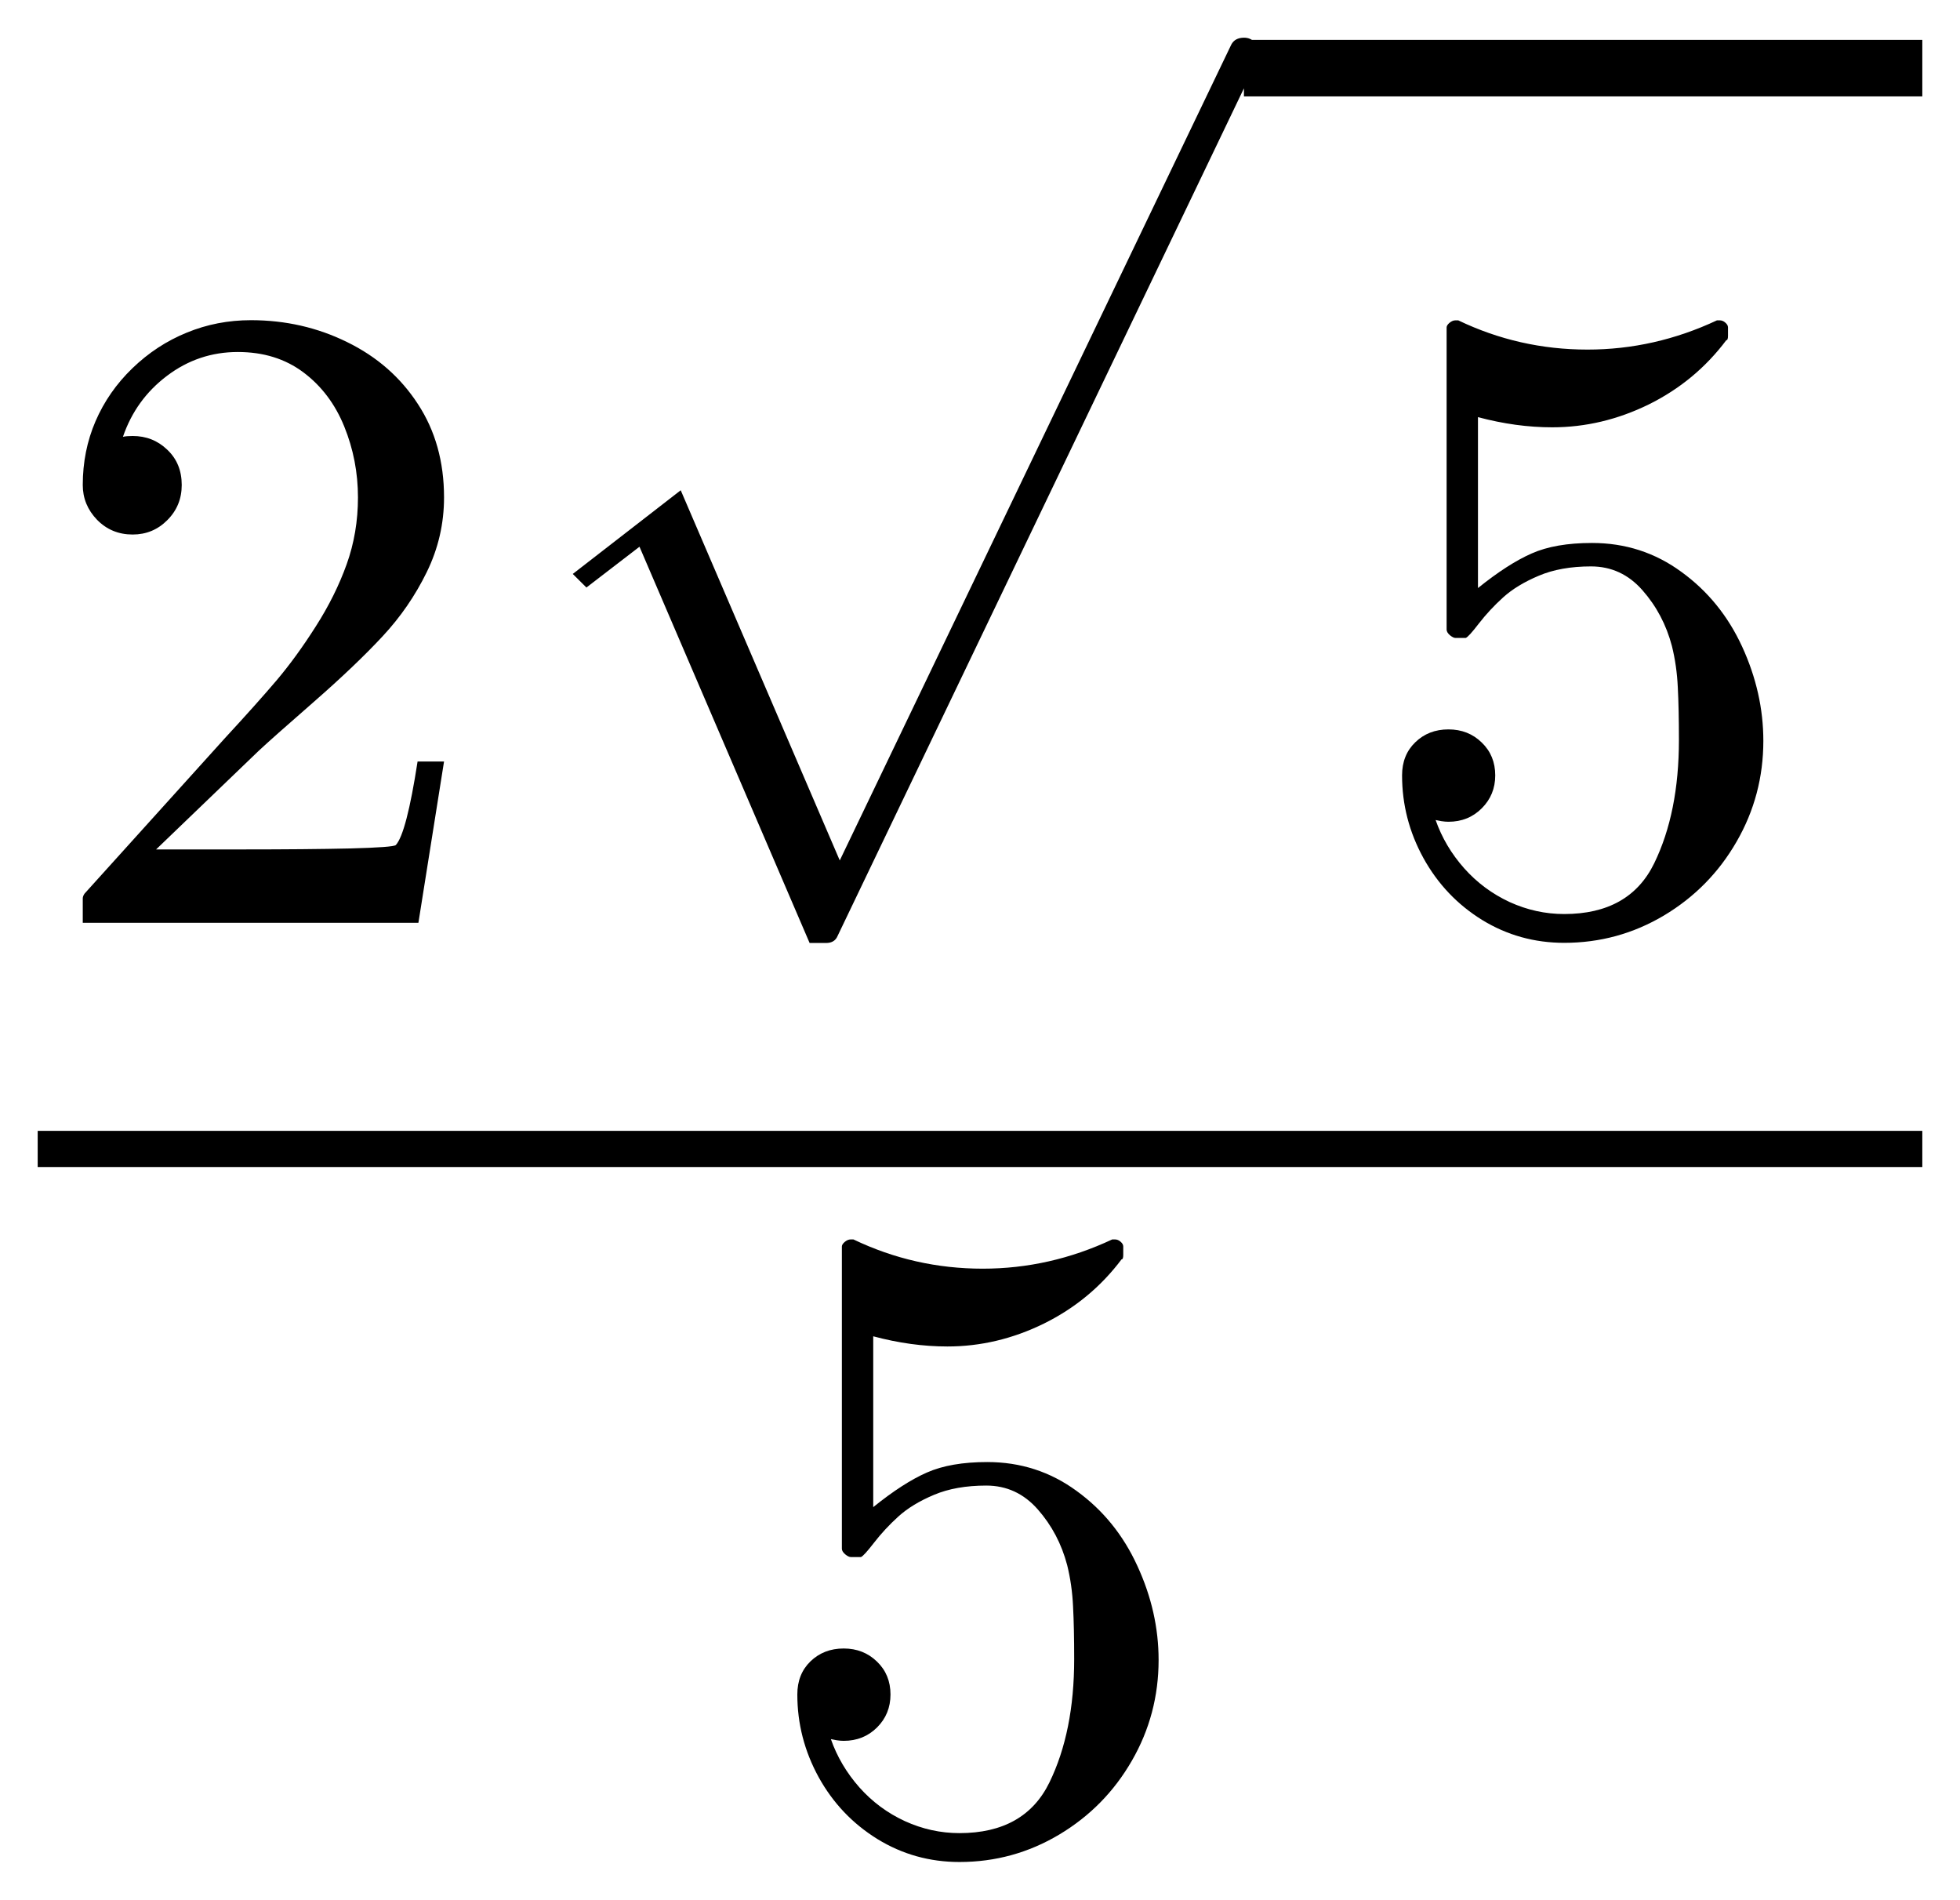
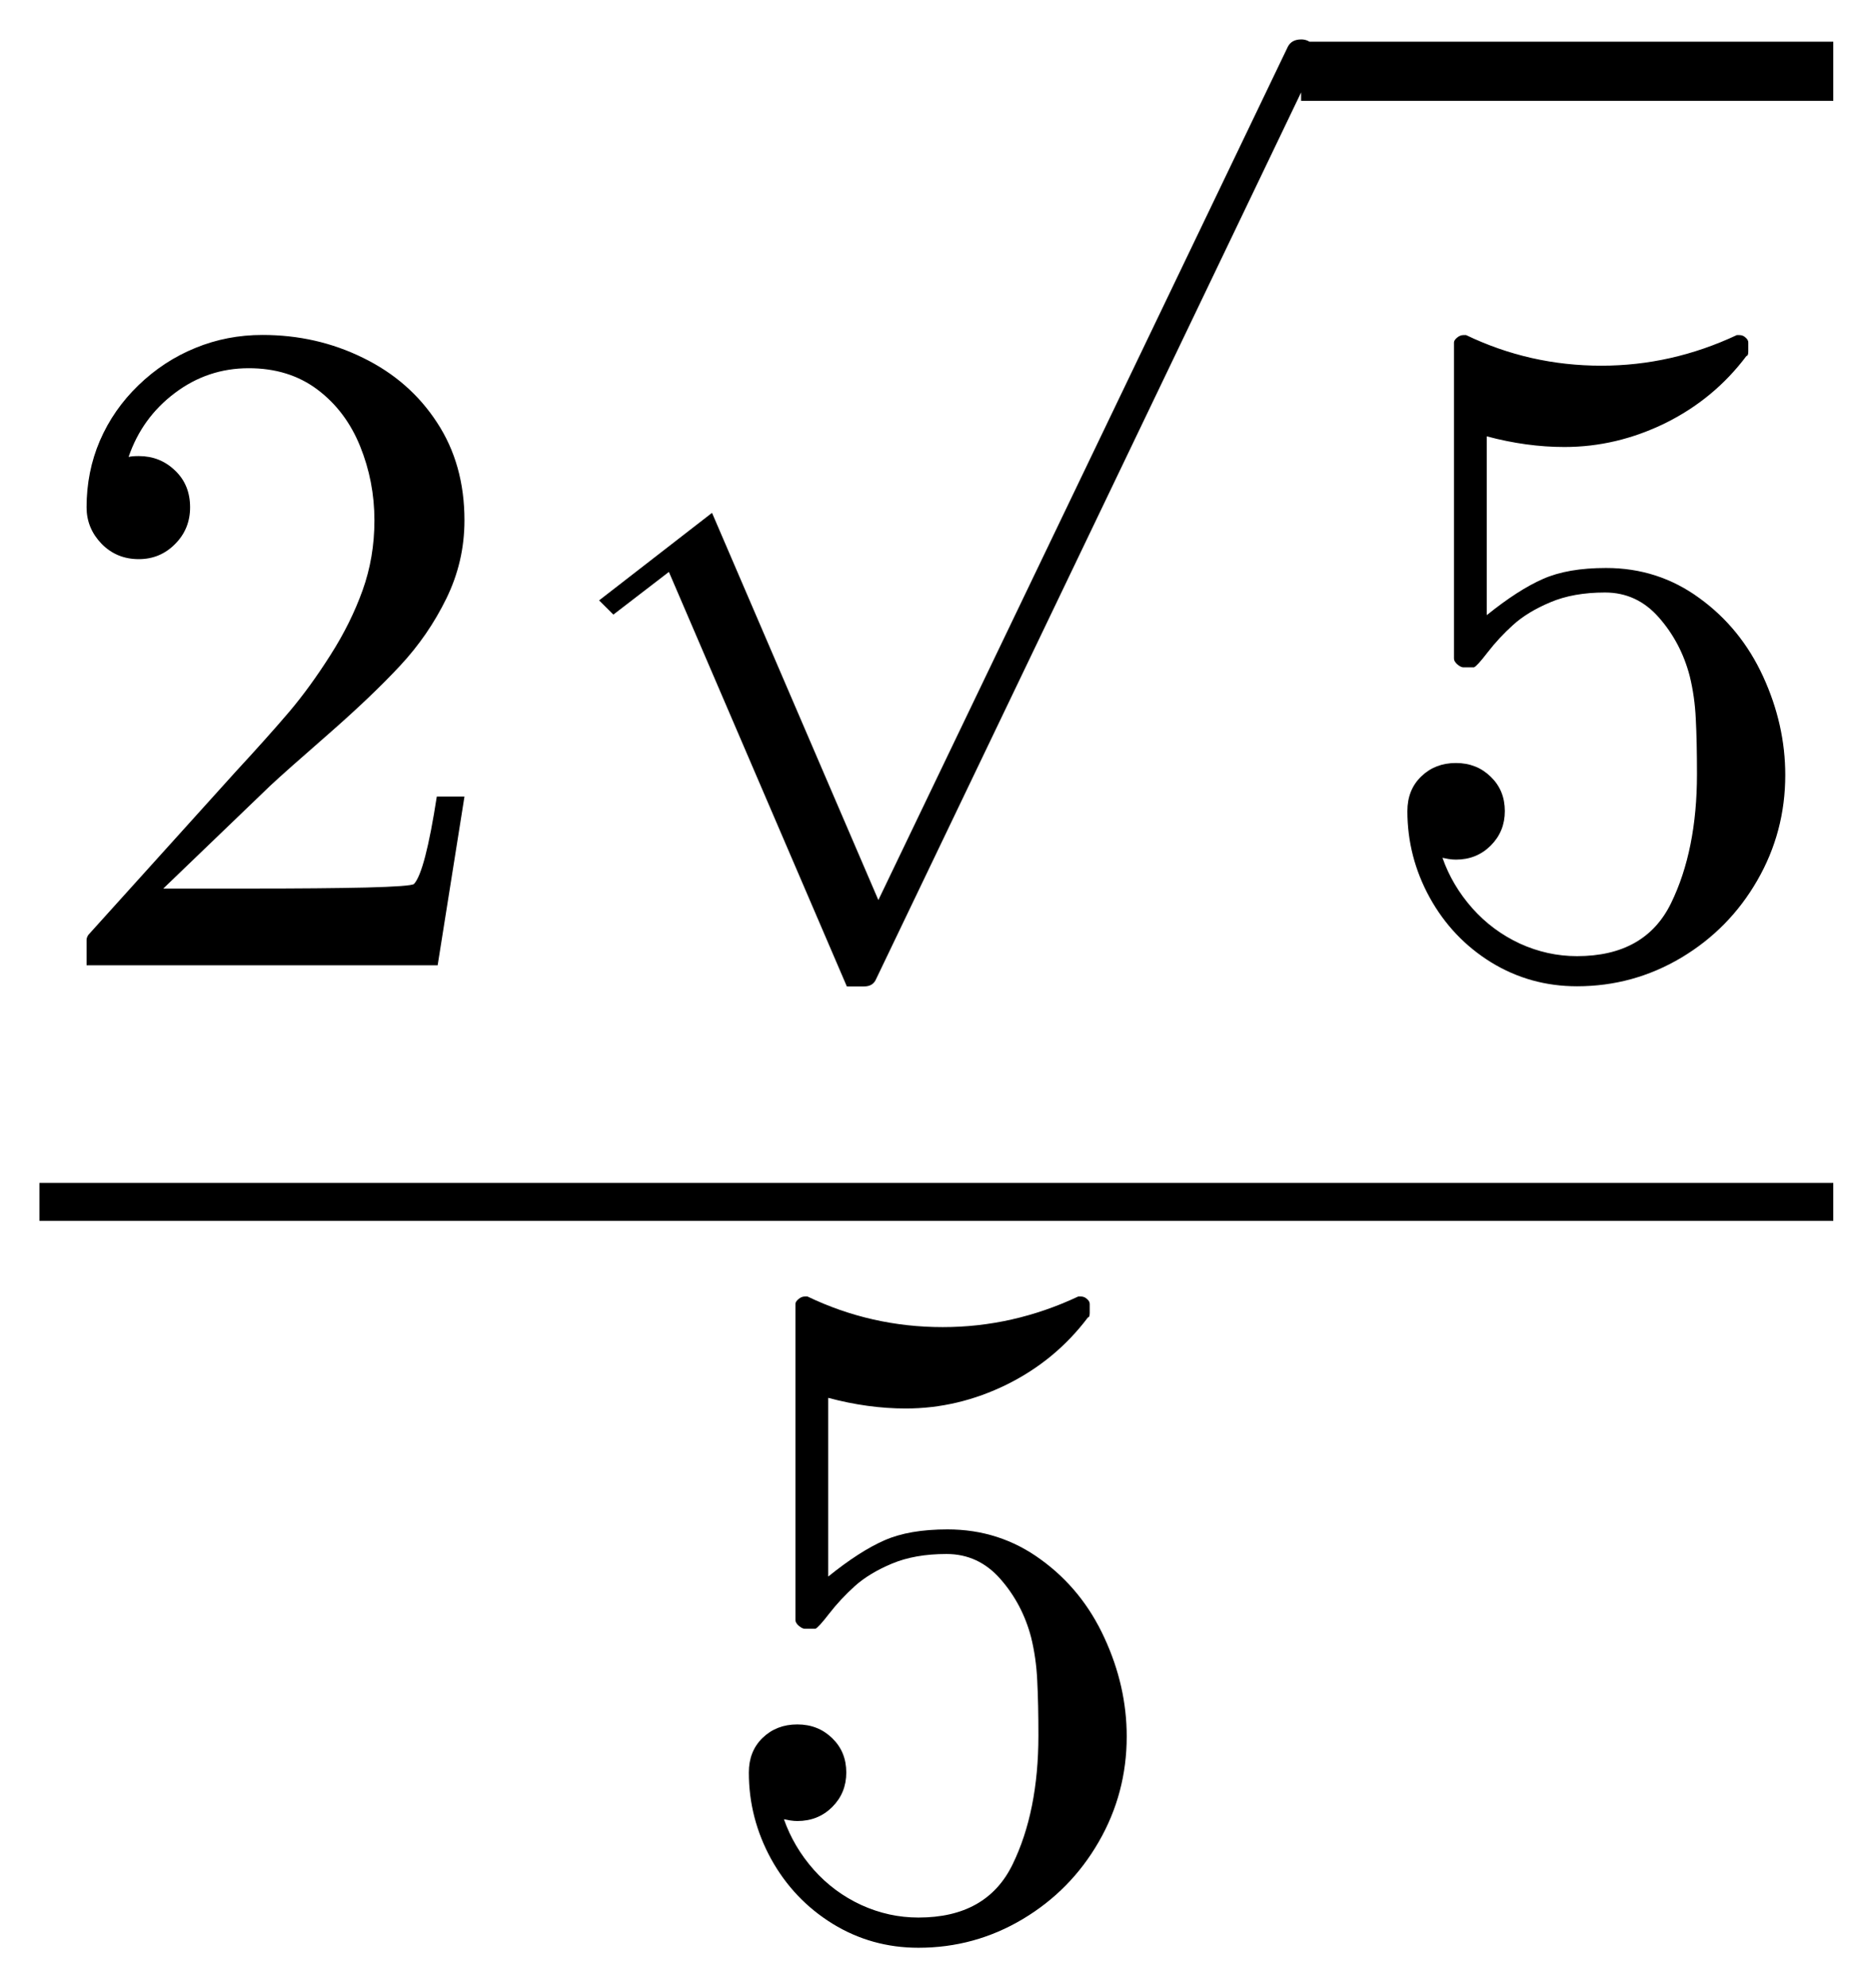
- <svg xmlns="http://www.w3.org/2000/svg" width="26.003pt" height="25.198pt" viewBox="0 0 26.003 25.198" version="1.1">
+ <svg xmlns="http://www.w3.org/2000/svg" width="23.753pt" height="25.198pt" viewBox="0 0 23.753 25.198" version="1.1">
  <defs>
    <style type="text/css">*{stroke-linejoin: round; stroke-linecap: butt}</style>
  </defs>
  <g id="figure_1">
    <g id="patch_1">
-       <path d="M 0 25.198  L 26.003 25.198  L 26.003 0  L 0 0  L 0 25.198  z " style="fill: none; opacity: 0" />
+       <path d="M 0 25.198  L 23.753 25.198  L 23.753 0  L 0 0  L 0 25.198  z " style="fill: none; opacity: 0" />
    </g>
    <g id="axes_1">
      <g id="patch_2">
-         <path d="M 1.098 12.24  L 1.098 11.918  Q 1.098 11.888 1.121 11.854  L 2.984 9.791  Q 3.406 9.334 3.669 9.025  Q 3.933 8.713 4.19 8.308  Q 4.449 7.903 4.599 7.485  Q 4.749 7.067 4.749 6.598  Q 4.749 6.105 4.567 5.657  Q 4.385 5.209 4.025 4.939  Q 3.665 4.669 3.155 4.669  Q 2.634 4.669 2.217 4.984  Q 1.801 5.297 1.631 5.794  Q 1.677 5.783 1.76 5.783  Q 2.03 5.783 2.219 5.965  Q 2.411 6.146 2.411 6.433  Q 2.411 6.709 2.219 6.9  Q 2.03 7.09 1.76 7.09  Q 1.479 7.09 1.288 6.895  Q 1.098 6.698 1.098 6.433  Q 1.098 5.981 1.267 5.588  Q 1.438 5.192 1.756 4.885  Q 2.077 4.575 2.478 4.412  Q 2.879 4.247 3.329 4.247  Q 4.016 4.247 4.606 4.538  Q 5.199 4.828 5.544 5.359  Q 5.891 5.888 5.891 6.598  Q 5.891 7.12 5.662 7.588  Q 5.433 8.057 5.075 8.441  Q 4.719 8.824 4.162 9.311  Q 3.605 9.797 3.431 9.96  L 2.071 11.267  L 3.224 11.267  Q 4.074 11.267 4.646 11.254  Q 5.218 11.239 5.251 11.209  Q 5.392 11.057 5.54 10.101  L 5.891 10.101  L 5.551 12.24  L 1.098 12.24  z M 10.741 12.508  L 8.484 7.252  L 7.78 7.793  L 7.599 7.613  L 9.031 6.503  L 11.141 11.413  L 16.335 0.592  Q 16.383 0.5 16.505 0.5  Q 16.588 0.5 16.646 0.559  Q 16.705 0.617 16.705 0.7  Q 16.705 0.749 16.696 0.769  L 11.112 12.415  Q 11.073 12.508 10.96 12.508  L 10.741 12.508  z M 19.046 10.877  Q 19.169 11.228 19.424 11.516  Q 19.679 11.803 20.028 11.965  Q 20.377 12.124 20.752 12.124  Q 21.618 12.124 21.946 11.451  Q 22.274 10.778 22.274 9.816  Q 22.274 9.4 22.259 9.116  Q 22.246 8.831 22.181 8.569  Q 22.07 8.147 21.791 7.83  Q 21.513 7.513 21.108 7.513  Q 20.705 7.513 20.414 7.637  Q 20.124 7.759 19.942 7.924  Q 19.762 8.087 19.621 8.269  Q 19.481 8.451 19.445 8.462  L 19.31 8.462  Q 19.28 8.462 19.235 8.425  Q 19.192 8.387 19.192 8.351  L 19.192 4.343  Q 19.192 4.315 19.229 4.283  Q 19.269 4.249 19.31 4.249  L 19.346 4.249  Q 20.154 4.637 21.061 4.637  Q 21.952 4.637 22.779 4.249  L 22.814 4.249  Q 22.856 4.249 22.889 4.279  Q 22.925 4.309 22.925 4.343  L 22.925 4.455  Q 22.925 4.513 22.902 4.513  Q 22.492 5.059 21.873 5.365  Q 21.254 5.668 20.593 5.668  Q 20.113 5.668 19.608 5.533  L 19.608 7.8  Q 20.008 7.478 20.321 7.341  Q 20.634 7.202 21.121 7.202  Q 21.783 7.202 22.306 7.585  Q 22.831 7.965 23.113 8.578  Q 23.394 9.19 23.394 9.827  Q 23.394 10.549 23.039 11.164  Q 22.685 11.779 22.076 12.143  Q 21.466 12.506 20.752 12.506  Q 20.159 12.506 19.664 12.203  Q 19.169 11.897 18.884 11.381  Q 18.601 10.866 18.601 10.285  Q 18.601 10.015 18.776 9.846  Q 18.952 9.675 19.216 9.675  Q 19.481 9.675 19.659 9.85  Q 19.837 10.022 19.837 10.285  Q 19.837 10.543 19.659 10.721  Q 19.481 10.9 19.216 10.9  Q 19.175 10.9 19.122 10.892  Q 19.07 10.883 19.046 10.877  z M 11.023 23.068  Q 11.146 23.419 11.401 23.708  Q 11.656 23.995 12.005 24.156  Q 12.354 24.315 12.729 24.315  Q 13.595 24.315 13.923 23.642  Q 14.251 22.969 14.251 22.007  Q 14.251 21.591 14.236 21.308  Q 14.223 21.023 14.158 20.76  Q 14.047 20.338 13.768 20.021  Q 13.49 19.705 13.085 19.705  Q 12.682 19.705 12.391 19.828  Q 12.101 19.95 11.919 20.115  Q 11.739 20.278 11.598 20.46  Q 11.457 20.642 11.422 20.653  L 11.287 20.653  Q 11.257 20.653 11.212 20.616  Q 11.169 20.578 11.169 20.543  L 11.169 16.534  Q 11.169 16.506 11.206 16.474  Q 11.246 16.44 11.287 16.44  L 11.322 16.44  Q 12.131 16.828 13.038 16.828  Q 13.929 16.828 14.756 16.44  L 14.791 16.44  Q 14.832 16.44 14.866 16.47  Q 14.902 16.5 14.902 16.534  L 14.902 16.646  Q 14.902 16.705 14.879 16.705  Q 14.469 17.25 13.85 17.556  Q 13.231 17.86 12.569 17.86  Q 12.089 17.86 11.585 17.725  L 11.585 19.991  Q 11.984 19.669 12.297 19.532  Q 12.611 19.393 13.098 19.393  Q 13.76 19.393 14.283 19.776  Q 14.808 20.156 15.089 20.77  Q 15.371 21.381 15.371 22.018  Q 15.371 22.74 15.016 23.355  Q 14.662 23.97 14.053 24.334  Q 13.443 24.698 12.729 24.698  Q 12.136 24.698 11.641 24.394  Q 11.146 24.088 10.861 23.573  Q 10.578 23.057 10.578 22.476  Q 10.578 22.206 10.752 22.037  Q 10.929 21.866 11.193 21.866  Q 11.457 21.866 11.636 22.041  Q 11.814 22.213 11.814 22.476  Q 11.814 22.735 11.636 22.913  Q 11.457 23.091 11.193 23.091  Q 11.152 23.091 11.099 23.083  Q 11.047 23.074 11.023 23.068  z M 16.503 1.279  L 16.503 0.529  L 25.503 0.529  L 25.503 1.279  L 16.503 1.279  z M 0.5 15.48  L 0.5 15  L 25.503 15  L 25.503 15.48  L 0.5 15.48  z " clip-path="url(#pd05b88b6a6)" />
+         <path d="M 1.098 12.24  L 1.098 11.918  Q 1.098 11.888 1.121 11.854  L 2.984 9.791  Q 3.406 9.334 3.669 9.025  Q 3.933 8.713 4.19 8.308  Q 4.449 7.903 4.599 7.485  Q 4.749 7.067 4.749 6.598  Q 4.749 6.105 4.567 5.657  Q 4.385 5.209 4.025 4.939  Q 3.665 4.669 3.155 4.669  Q 2.634 4.669 2.217 4.984  Q 1.801 5.297 1.631 5.794  Q 1.677 5.783 1.76 5.783  Q 2.03 5.783 2.219 5.965  Q 2.411 6.146 2.411 6.433  Q 2.411 6.709 2.219 6.9  Q 2.03 7.09 1.76 7.09  Q 1.479 7.09 1.288 6.895  Q 1.098 6.698 1.098 6.433  Q 1.098 5.981 1.267 5.588  Q 1.438 5.192 1.756 4.885  Q 2.077 4.575 2.478 4.412  Q 2.879 4.247 3.329 4.247  Q 4.016 4.247 4.606 4.538  Q 5.199 4.828 5.544 5.359  Q 5.891 5.888 5.891 6.598  Q 5.891 7.12 5.662 7.588  Q 5.433 8.057 5.075 8.441  Q 4.719 8.824 4.162 9.311  Q 3.605 9.797 3.431 9.96  L 2.071 11.267  L 3.224 11.267  Q 4.074 11.267 4.646 11.254  Q 5.218 11.239 5.251 11.209  Q 5.392 11.057 5.54 10.101  L 5.891 10.101  L 5.551 12.24  L 1.098 12.24  z M 10.741 12.508  L 8.484 7.252  L 7.78 7.793  L 7.599 7.613  L 9.031 6.503  L 11.141 11.413  L 16.335 0.592  Q 16.383 0.5 16.505 0.5  Q 16.588 0.5 16.646 0.559  Q 16.705 0.617 16.705 0.7  Q 16.705 0.749 16.696 0.769  L 11.112 12.415  Q 11.073 12.508 10.96 12.508  L 10.741 12.508  z M 18.296 10.877  Q 18.419 11.228 18.674 11.516  Q 18.929 11.803 19.278 11.965  Q 19.627 12.124 20.002 12.124  Q 20.868 12.124 21.196 11.451  Q 21.524 10.778 21.524 9.816  Q 21.524 9.4 21.509 9.116  Q 21.496 8.831 21.431 8.569  Q 21.32 8.147 21.041 7.83  Q 20.763 7.513 20.358 7.513  Q 19.955 7.513 19.664 7.637  Q 19.374 7.759 19.192 7.924  Q 19.012 8.087 18.871 8.269  Q 18.731 8.451 18.695 8.462  L 18.56 8.462  Q 18.53 8.462 18.485 8.425  Q 18.442 8.387 18.442 8.351  L 18.442 4.343  Q 18.442 4.315 18.479 4.283  Q 18.519 4.249 18.56 4.249  L 18.596 4.249  Q 19.404 4.637 20.311 4.637  Q 21.202 4.637 22.029 4.249  L 22.064 4.249  Q 22.106 4.249 22.139 4.279  Q 22.175 4.309 22.175 4.343  L 22.175 4.455  Q 22.175 4.513 22.152 4.513  Q 21.742 5.059 21.123 5.365  Q 20.504 5.668 19.843 5.668  Q 19.363 5.668 18.858 5.533  L 18.858 7.8  Q 19.258 7.478 19.571 7.341  Q 19.884 7.202 20.371 7.202  Q 21.033 7.202 21.556 7.585  Q 22.081 7.965 22.363 8.578  Q 22.644 9.19 22.644 9.827  Q 22.644 10.549 22.289 11.164  Q 21.935 11.779 21.326 12.143  Q 20.716 12.506 20.002 12.506  Q 19.409 12.506 18.914 12.203  Q 18.419 11.897 18.134 11.381  Q 17.851 10.866 17.851 10.285  Q 17.851 10.015 18.026 9.846  Q 18.202 9.675 18.466 9.675  Q 18.731 9.675 18.909 9.85  Q 19.087 10.022 19.087 10.285  Q 19.087 10.543 18.909 10.721  Q 18.731 10.9 18.466 10.9  Q 18.425 10.9 18.372 10.892  Q 18.32 10.883 18.296 10.877  z M 9.943 23.068  Q 10.066 23.419 10.321 23.708  Q 10.576 23.995 10.925 24.156  Q 11.274 24.315 11.649 24.315  Q 12.515 24.315 12.843 23.642  Q 13.171 22.969 13.171 22.007  Q 13.171 21.591 13.156 21.308  Q 13.143 21.023 13.078 20.76  Q 12.967 20.338 12.688 20.021  Q 12.41 19.705 12.005 19.705  Q 11.602 19.705 11.311 19.828  Q 11.021 19.95 10.839 20.115  Q 10.659 20.278 10.518 20.46  Q 10.377 20.642 10.342 20.653  L 10.207 20.653  Q 10.177 20.653 10.132 20.616  Q 10.089 20.578 10.089 20.543  L 10.089 16.534  Q 10.089 16.506 10.126 16.474  Q 10.166 16.44 10.207 16.44  L 10.242 16.44  Q 11.051 16.828 11.958 16.828  Q 12.849 16.828 13.676 16.44  L 13.711 16.44  Q 13.752 16.44 13.786 16.47  Q 13.822 16.5 13.822 16.534  L 13.822 16.646  Q 13.822 16.705 13.799 16.705  Q 13.389 17.25 12.77 17.556  Q 12.151 17.86 11.489 17.86  Q 11.009 17.86 10.505 17.725  L 10.505 19.991  Q 10.904 19.669 11.217 19.532  Q 11.531 19.393 12.018 19.393  Q 12.68 19.393 13.203 19.776  Q 13.728 20.156 14.009 20.77  Q 14.291 21.381 14.291 22.018  Q 14.291 22.74 13.936 23.355  Q 13.582 23.97 12.973 24.334  Q 12.363 24.698 11.649 24.698  Q 11.056 24.698 10.561 24.394  Q 10.066 24.088 9.781 23.573  Q 9.498 23.057 9.498 22.476  Q 9.498 22.206 9.672 22.037  Q 9.849 21.866 10.113 21.866  Q 10.377 21.866 10.556 22.041  Q 10.734 22.213 10.734 22.476  Q 10.734 22.735 10.556 22.913  Q 10.377 23.091 10.113 23.091  Q 10.072 23.091 10.019 23.083  Q 9.967 23.074 9.943 23.068  z M 16.503 1.279  L 16.503 0.529  L 23.253 0.529  L 23.253 1.279  L 16.503 1.279  z M 0.5 15.48  L 0.5 15  L 23.253 15  L 23.253 15.48  L 0.5 15.48  z " clip-path="url(#pd6615ee30a)" />
      </g>
    </g>
  </g>
  <defs>
-     <clipPath id="pd05b88b6a6">
-       <rect x="0" y="0" width="26.003" height="25.198" />
+     <clipPath id="pd6615ee30a">
+       <rect x="0" y="0" width="23.753" height="25.198" />
    </clipPath>
  </defs>
</svg>
